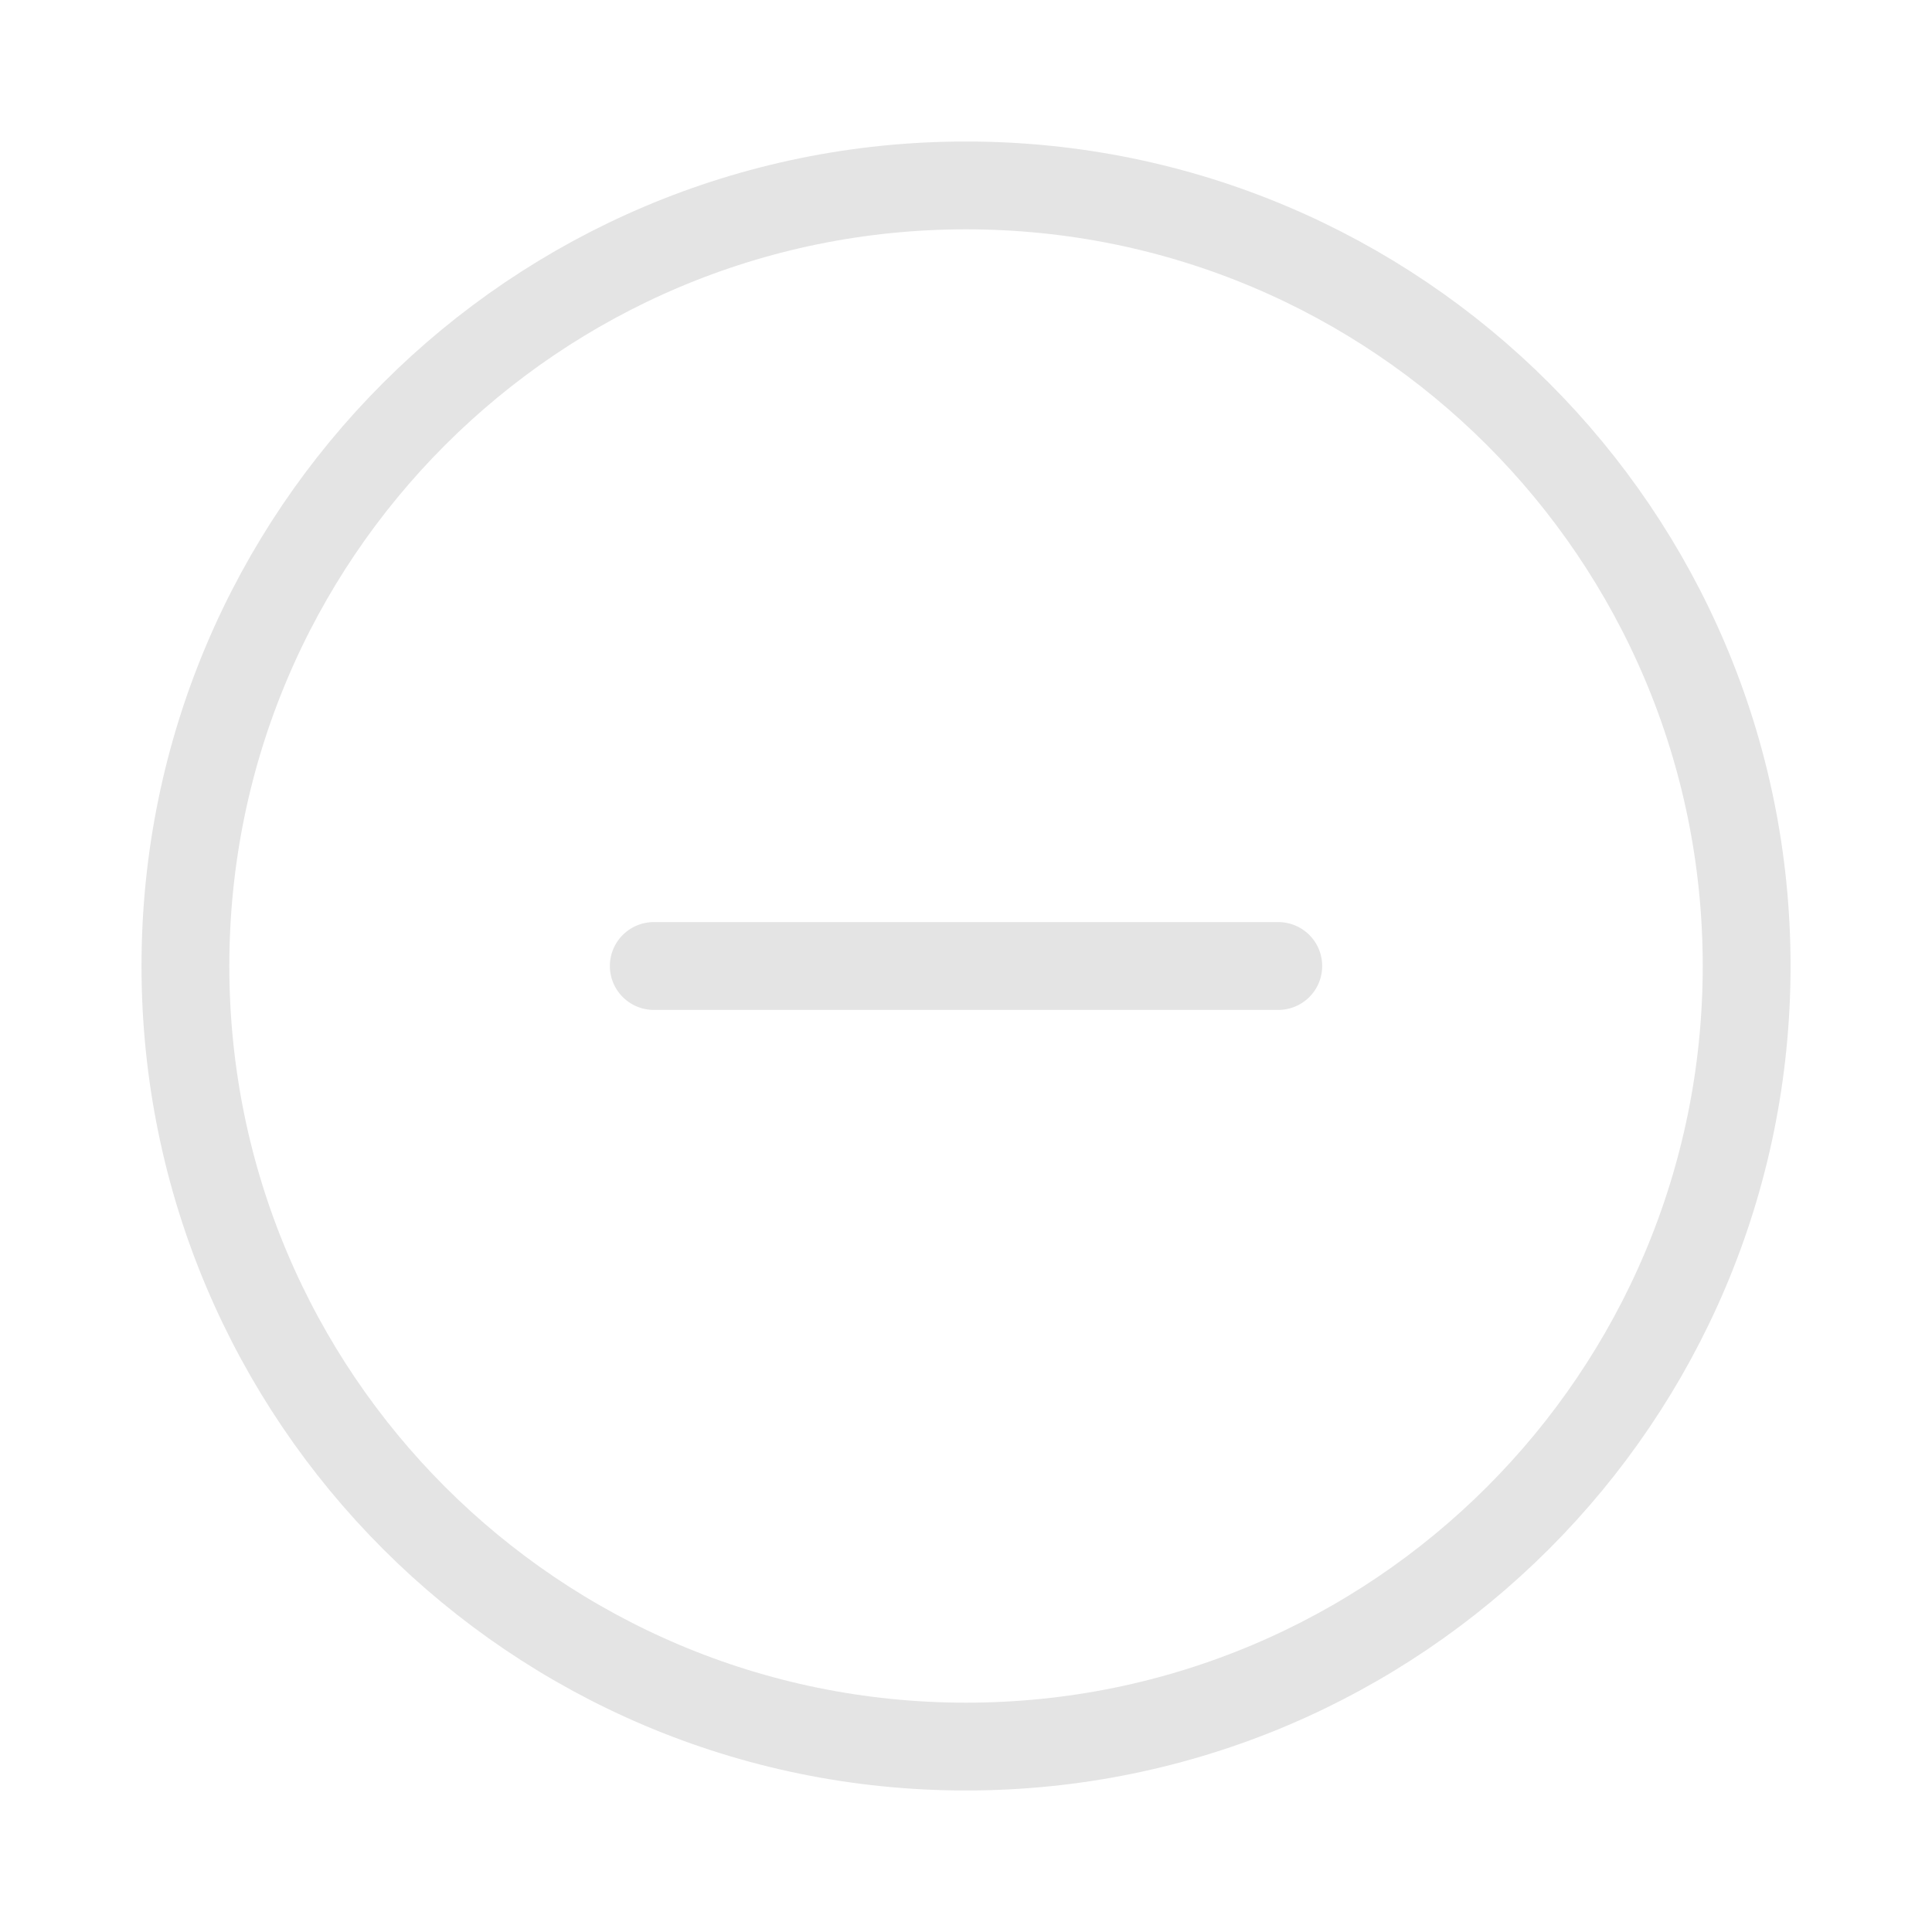
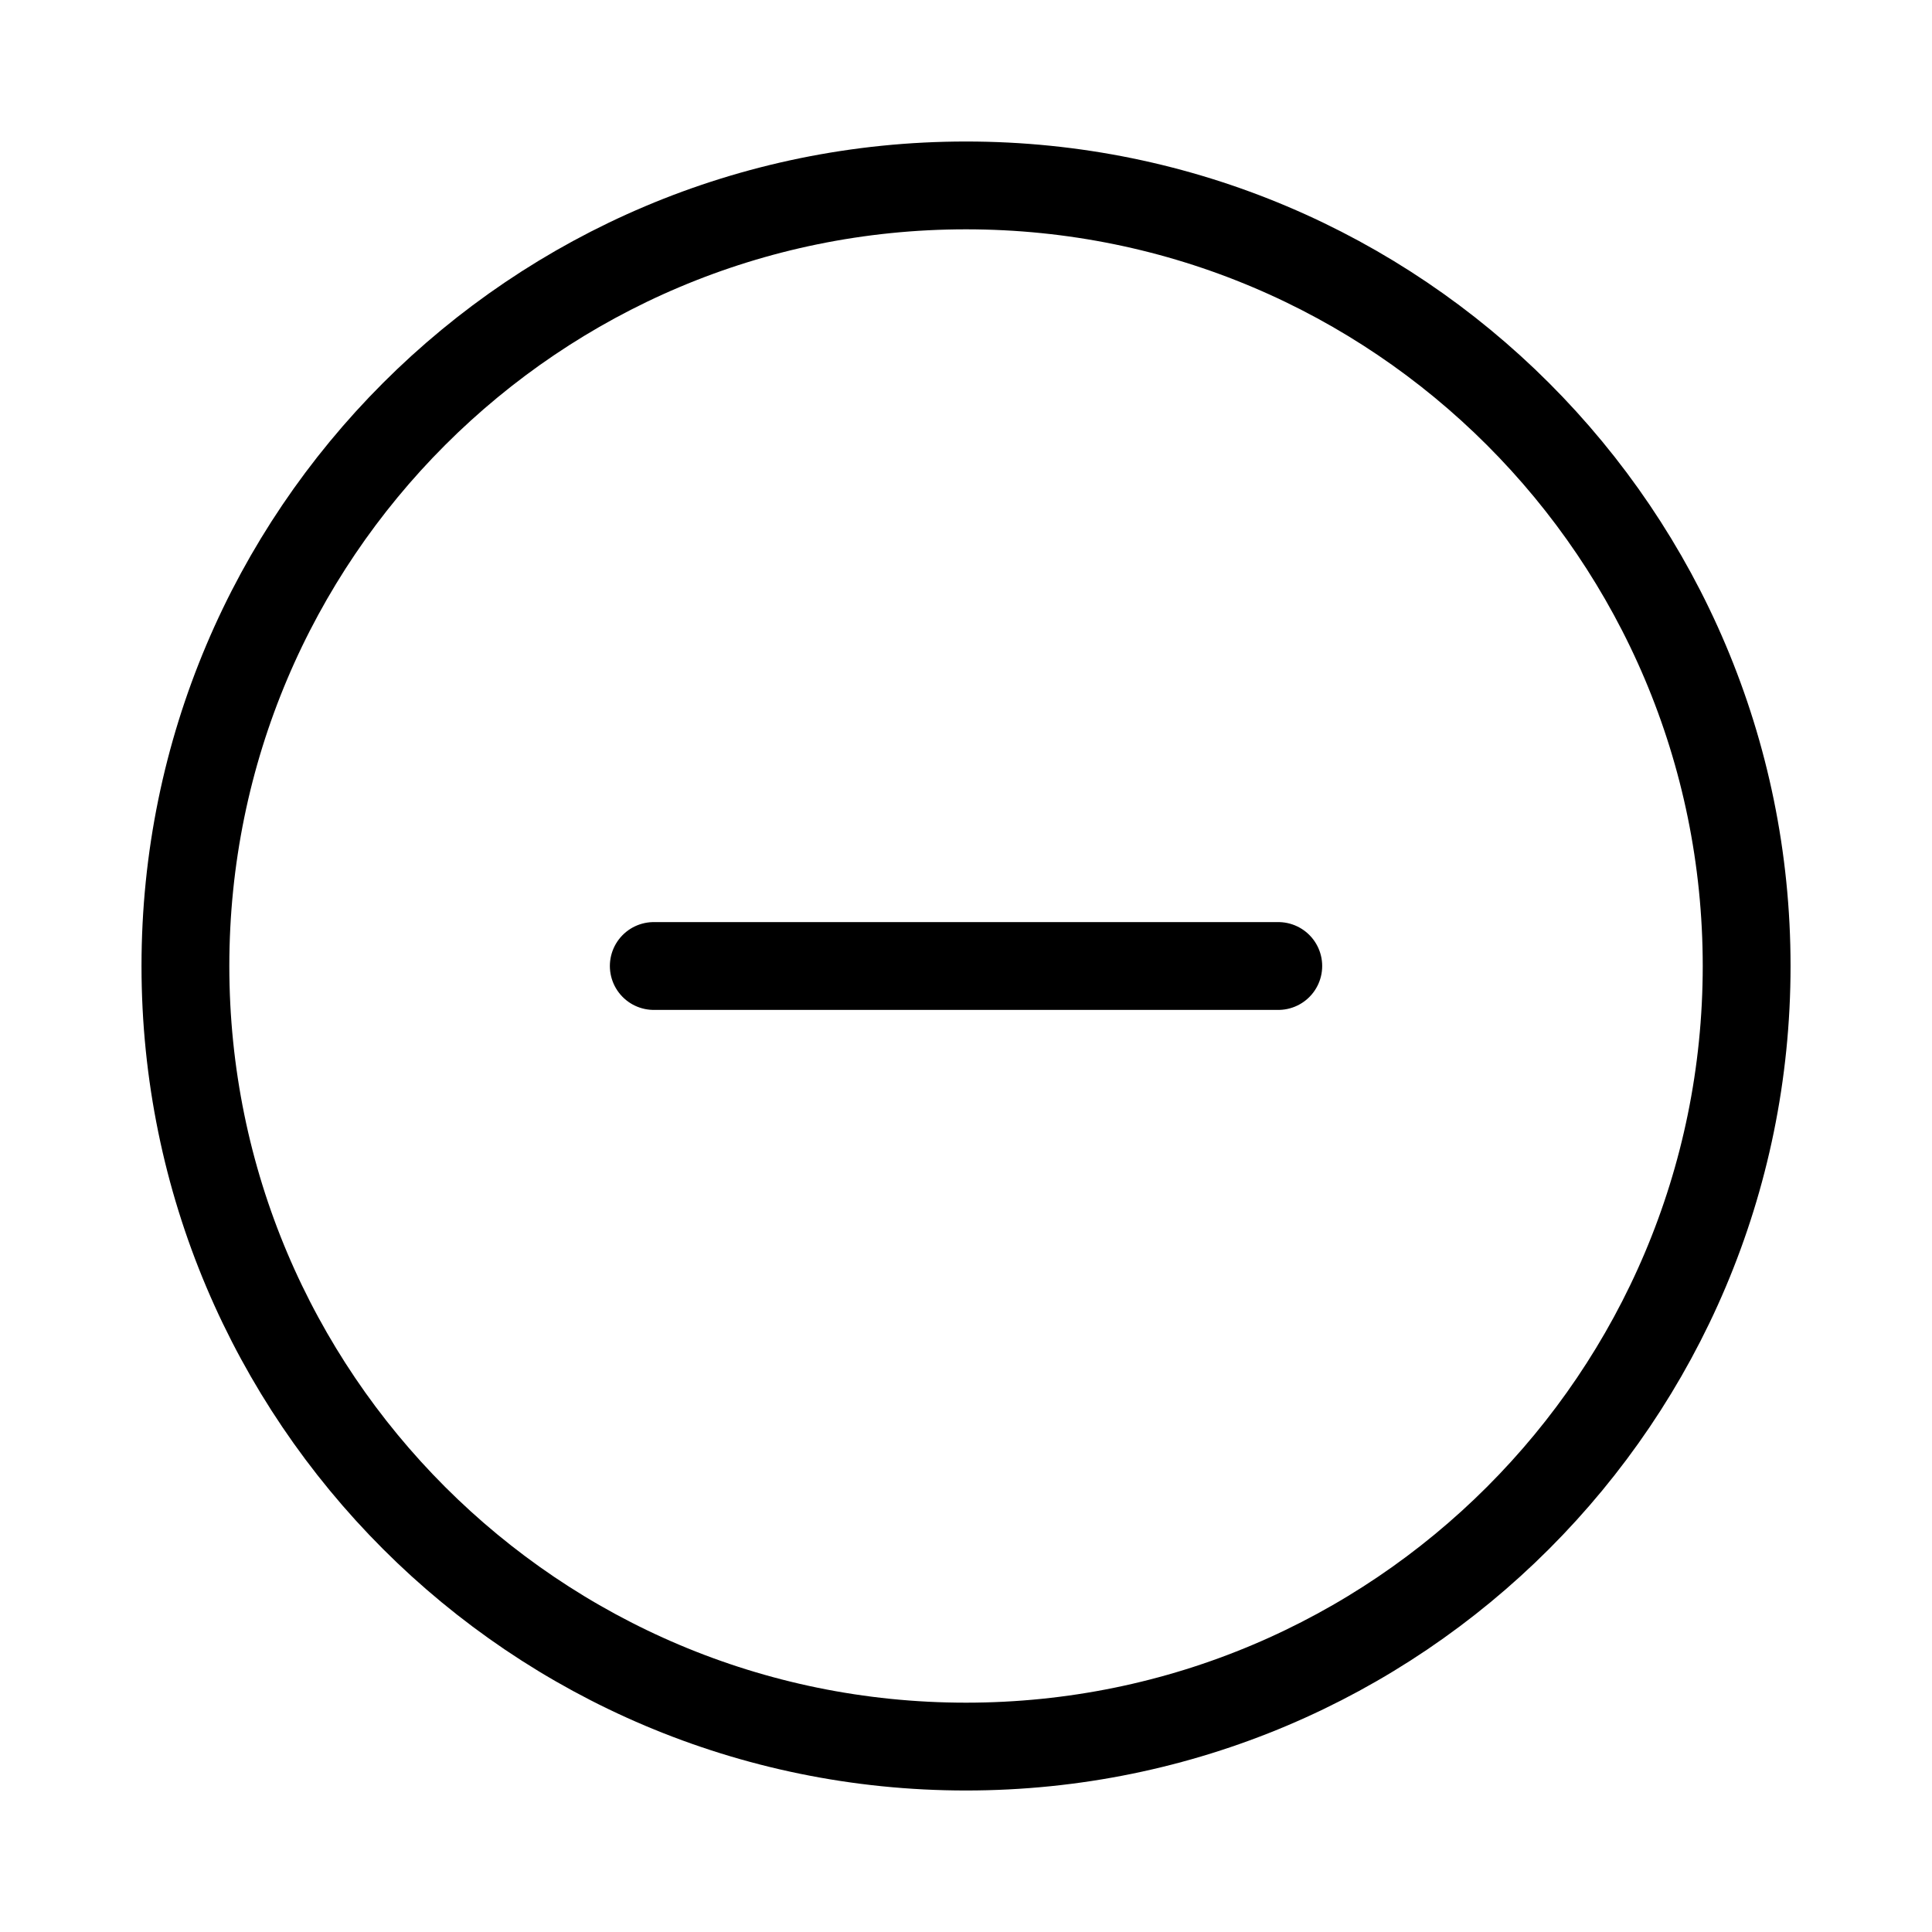
<svg xmlns="http://www.w3.org/2000/svg" width="33" height="33" viewBox="0 0 33 33" fill="none">
  <g id="minus-sign-circle">
-     <path id="Vector" d="M21.834 16.5H11.167" stroke="#E4E4E4" stroke-width="1.5" stroke-linecap="round" stroke-linejoin="round" />
-     <path id="Vector_2" d="M16.5 29.833C23.864 29.833 29.834 23.864 29.834 16.5C29.834 9.136 23.864 3.167 16.5 3.167C9.137 3.167 3.167 9.136 3.167 16.5C3.167 23.864 9.137 29.833 16.5 29.833Z" stroke="#E4E4E4" stroke-width="1.5" />
+     <path id="Vector" d="M21.834 16.5H11.167" stroke="#000000" stroke-width="1.5" stroke-linecap="round" stroke-linejoin="round" />
+     <path id="Vector_2" d="M16.5 29.833C23.864 29.833 29.834 23.864 29.834 16.5C29.834 9.136 23.864 3.167 16.5 3.167C9.137 3.167 3.167 9.136 3.167 16.5C3.167 23.864 9.137 29.833 16.5 29.833Z" stroke="#000000" stroke-width="1.5" />
  </g>
</svg>
